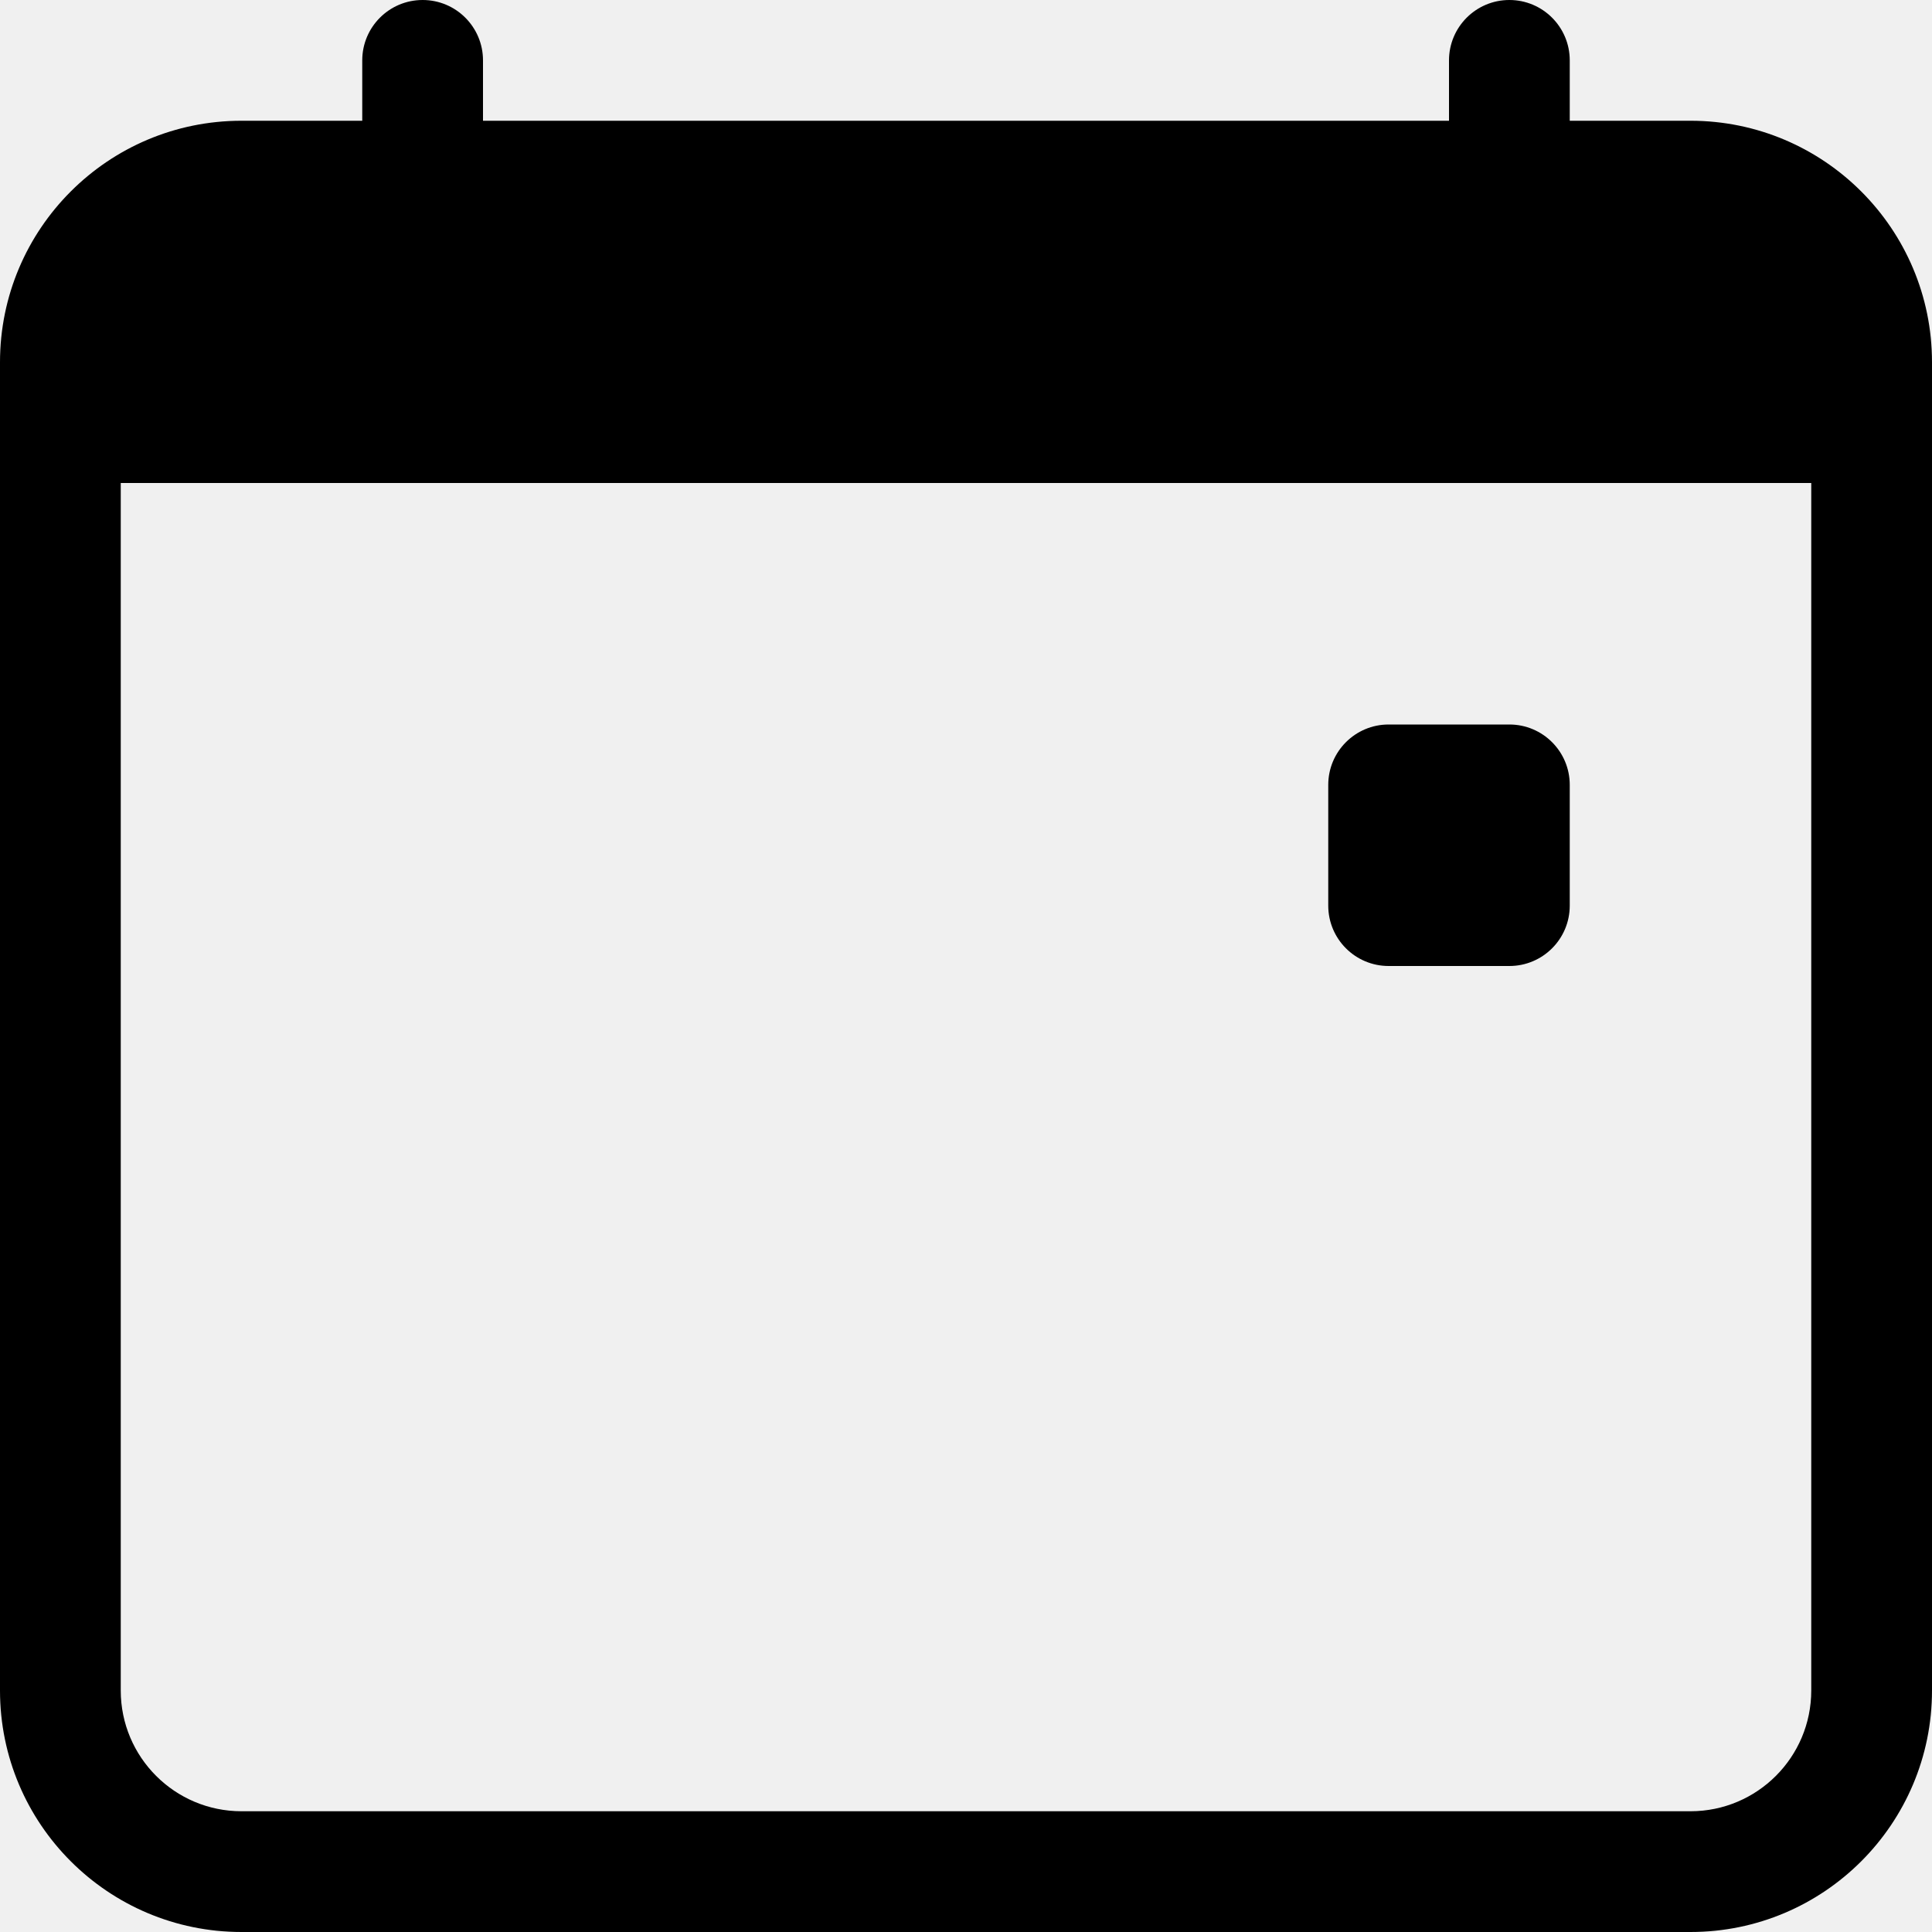
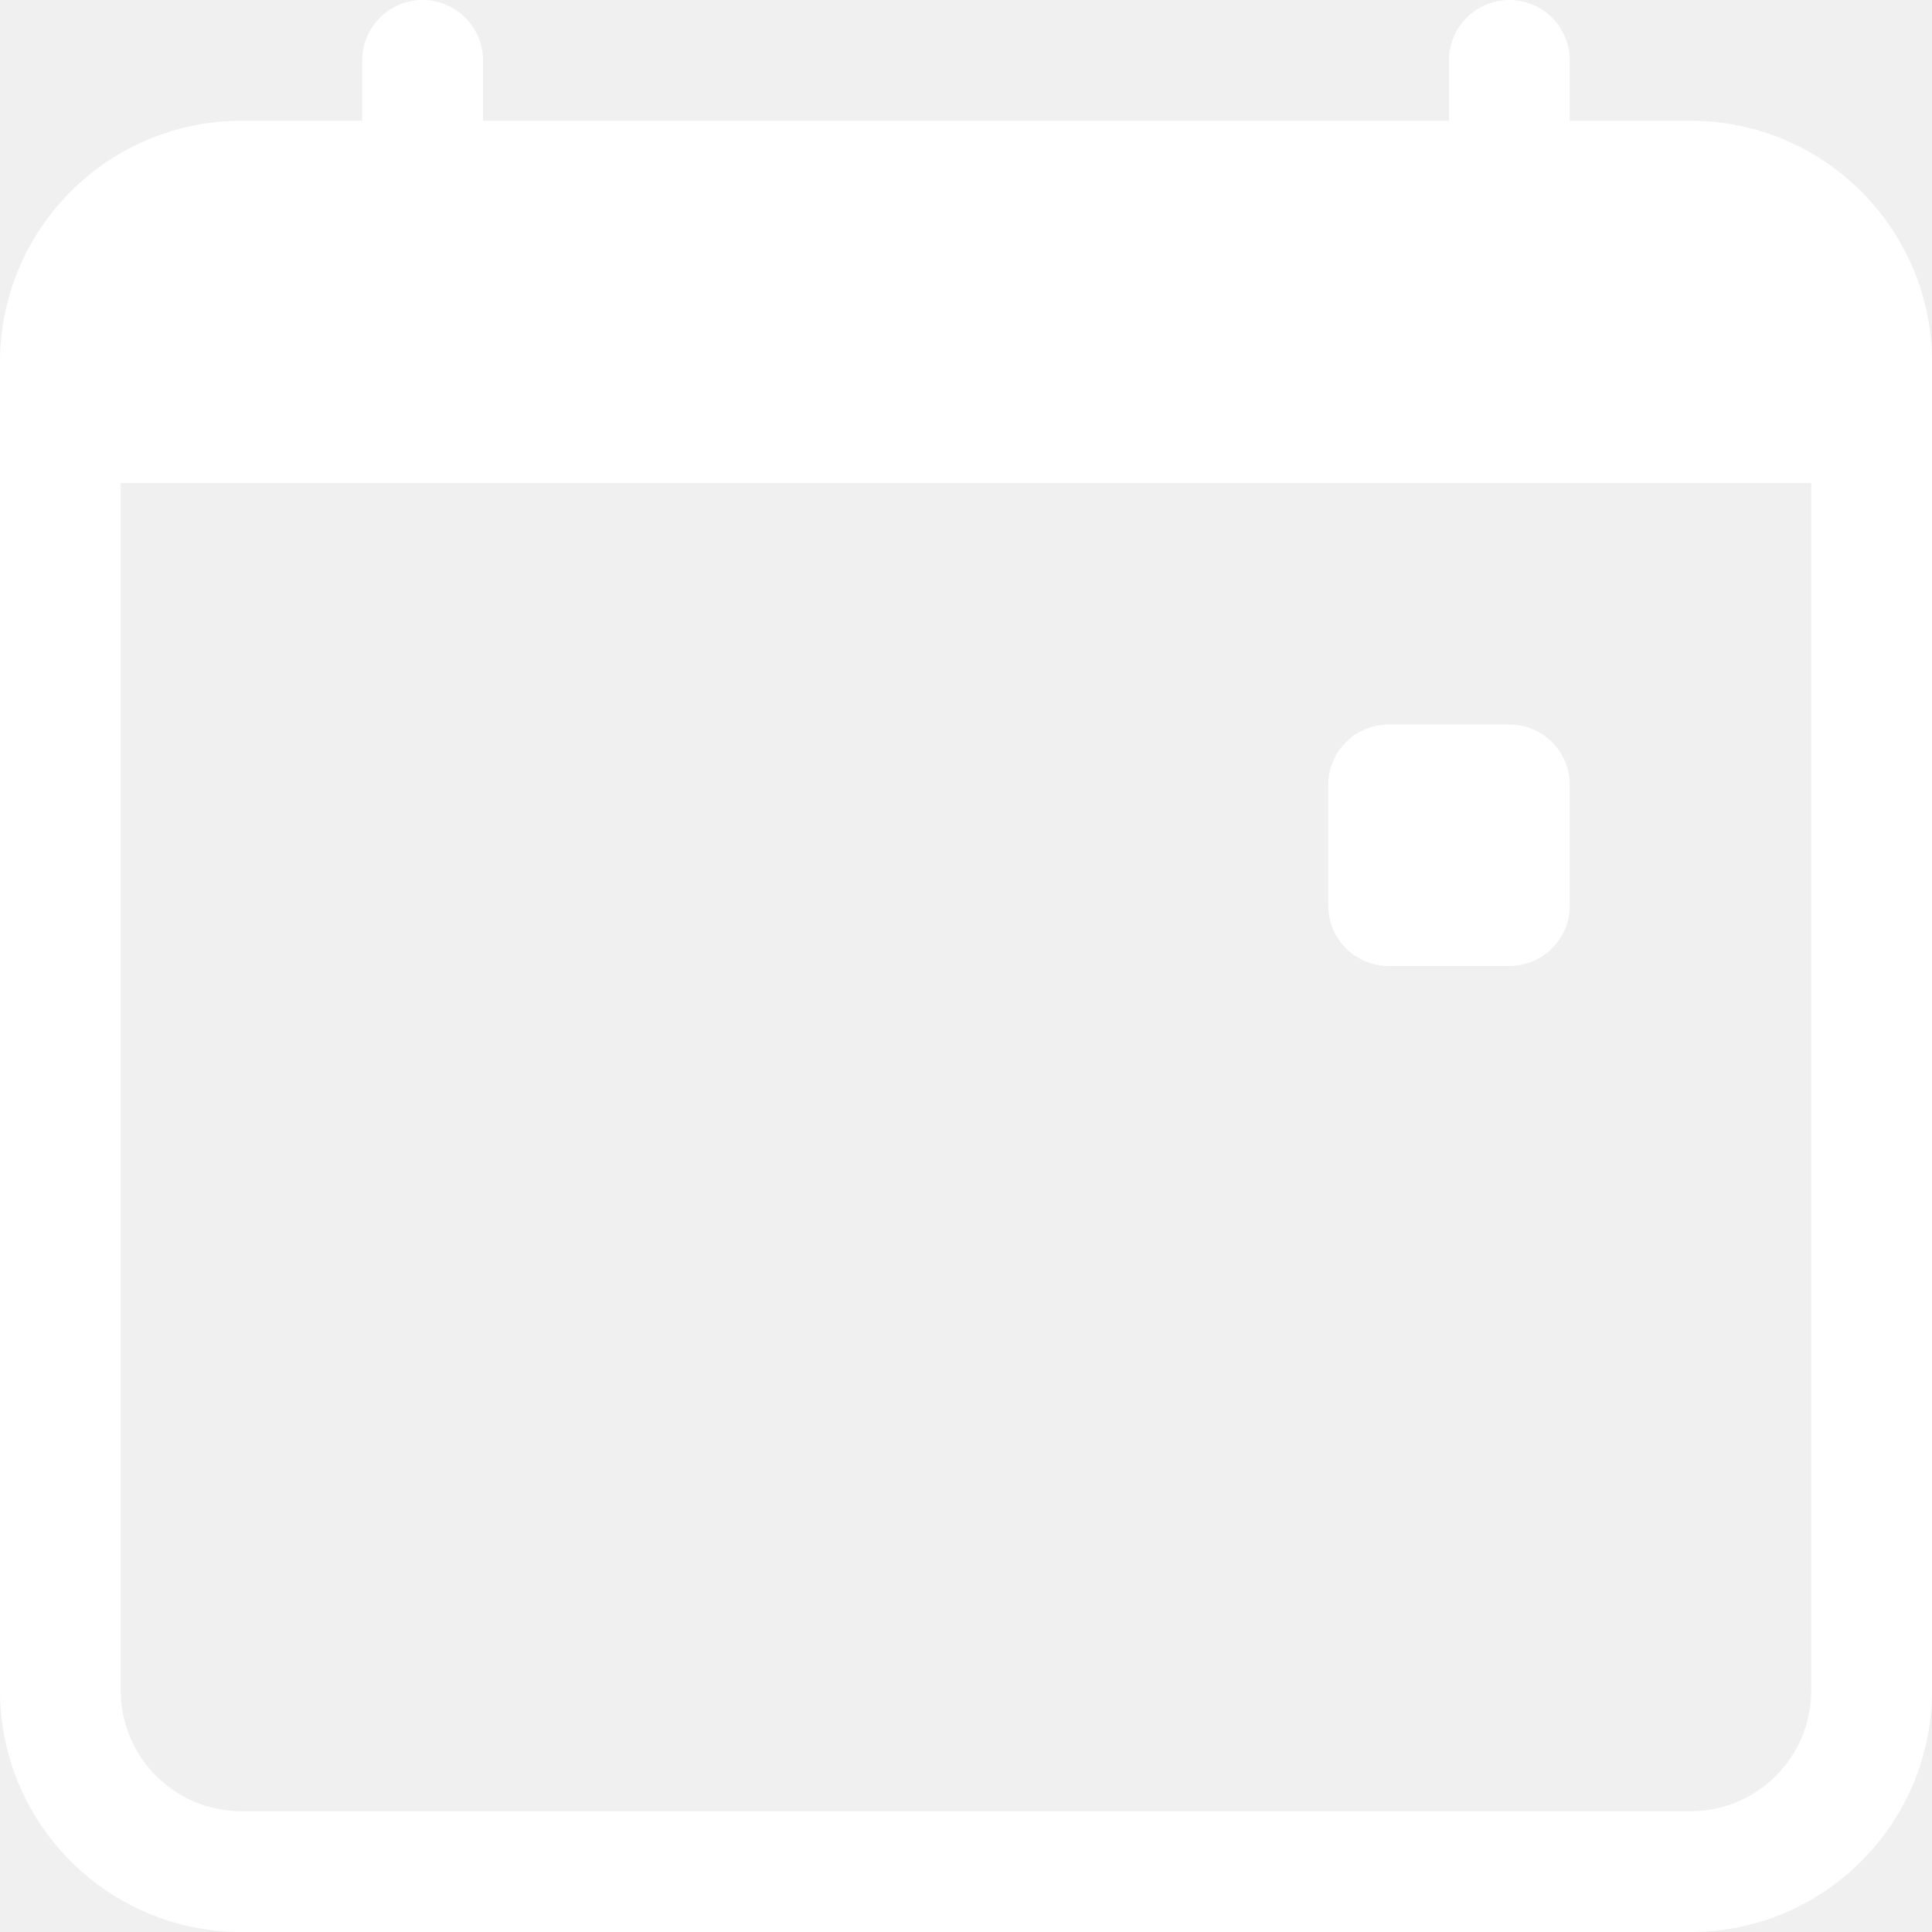
- <svg xmlns="http://www.w3.org/2000/svg" width="16" height="16" fill="currentColor" class="bi bi-calendar-event" viewBox="0 0 16 16">
+ <svg xmlns="http://www.w3.org/2000/svg" width="20" height="20" fill="white" class="bi bi-calendar-event" viewBox="0 0 16 16">
  <path d="M11 6.5a.5.5 0 0 1 .5-.5h1a.5.5 0 0 1 .5.5v1a.5.5 0 0 1-.5.5h-1a.5.5 0 0 1-.5-.5z" />
  <path d="M3.5 0a.5.5 0 0 1 .5.5V1h8V.5a.5.5 0 0 1 1 0V1h1a2 2 0 0 1 2 2v11a2 2 0 0 1-2 2H2a2 2 0 0 1-2-2V3a2 2 0 0 1 2-2h1V.5a.5.5 0 0 1 .5-.5M1 4v10a1 1 0 0 0 1 1h12a1 1 0 0 0 1-1V4z" />
</svg>
